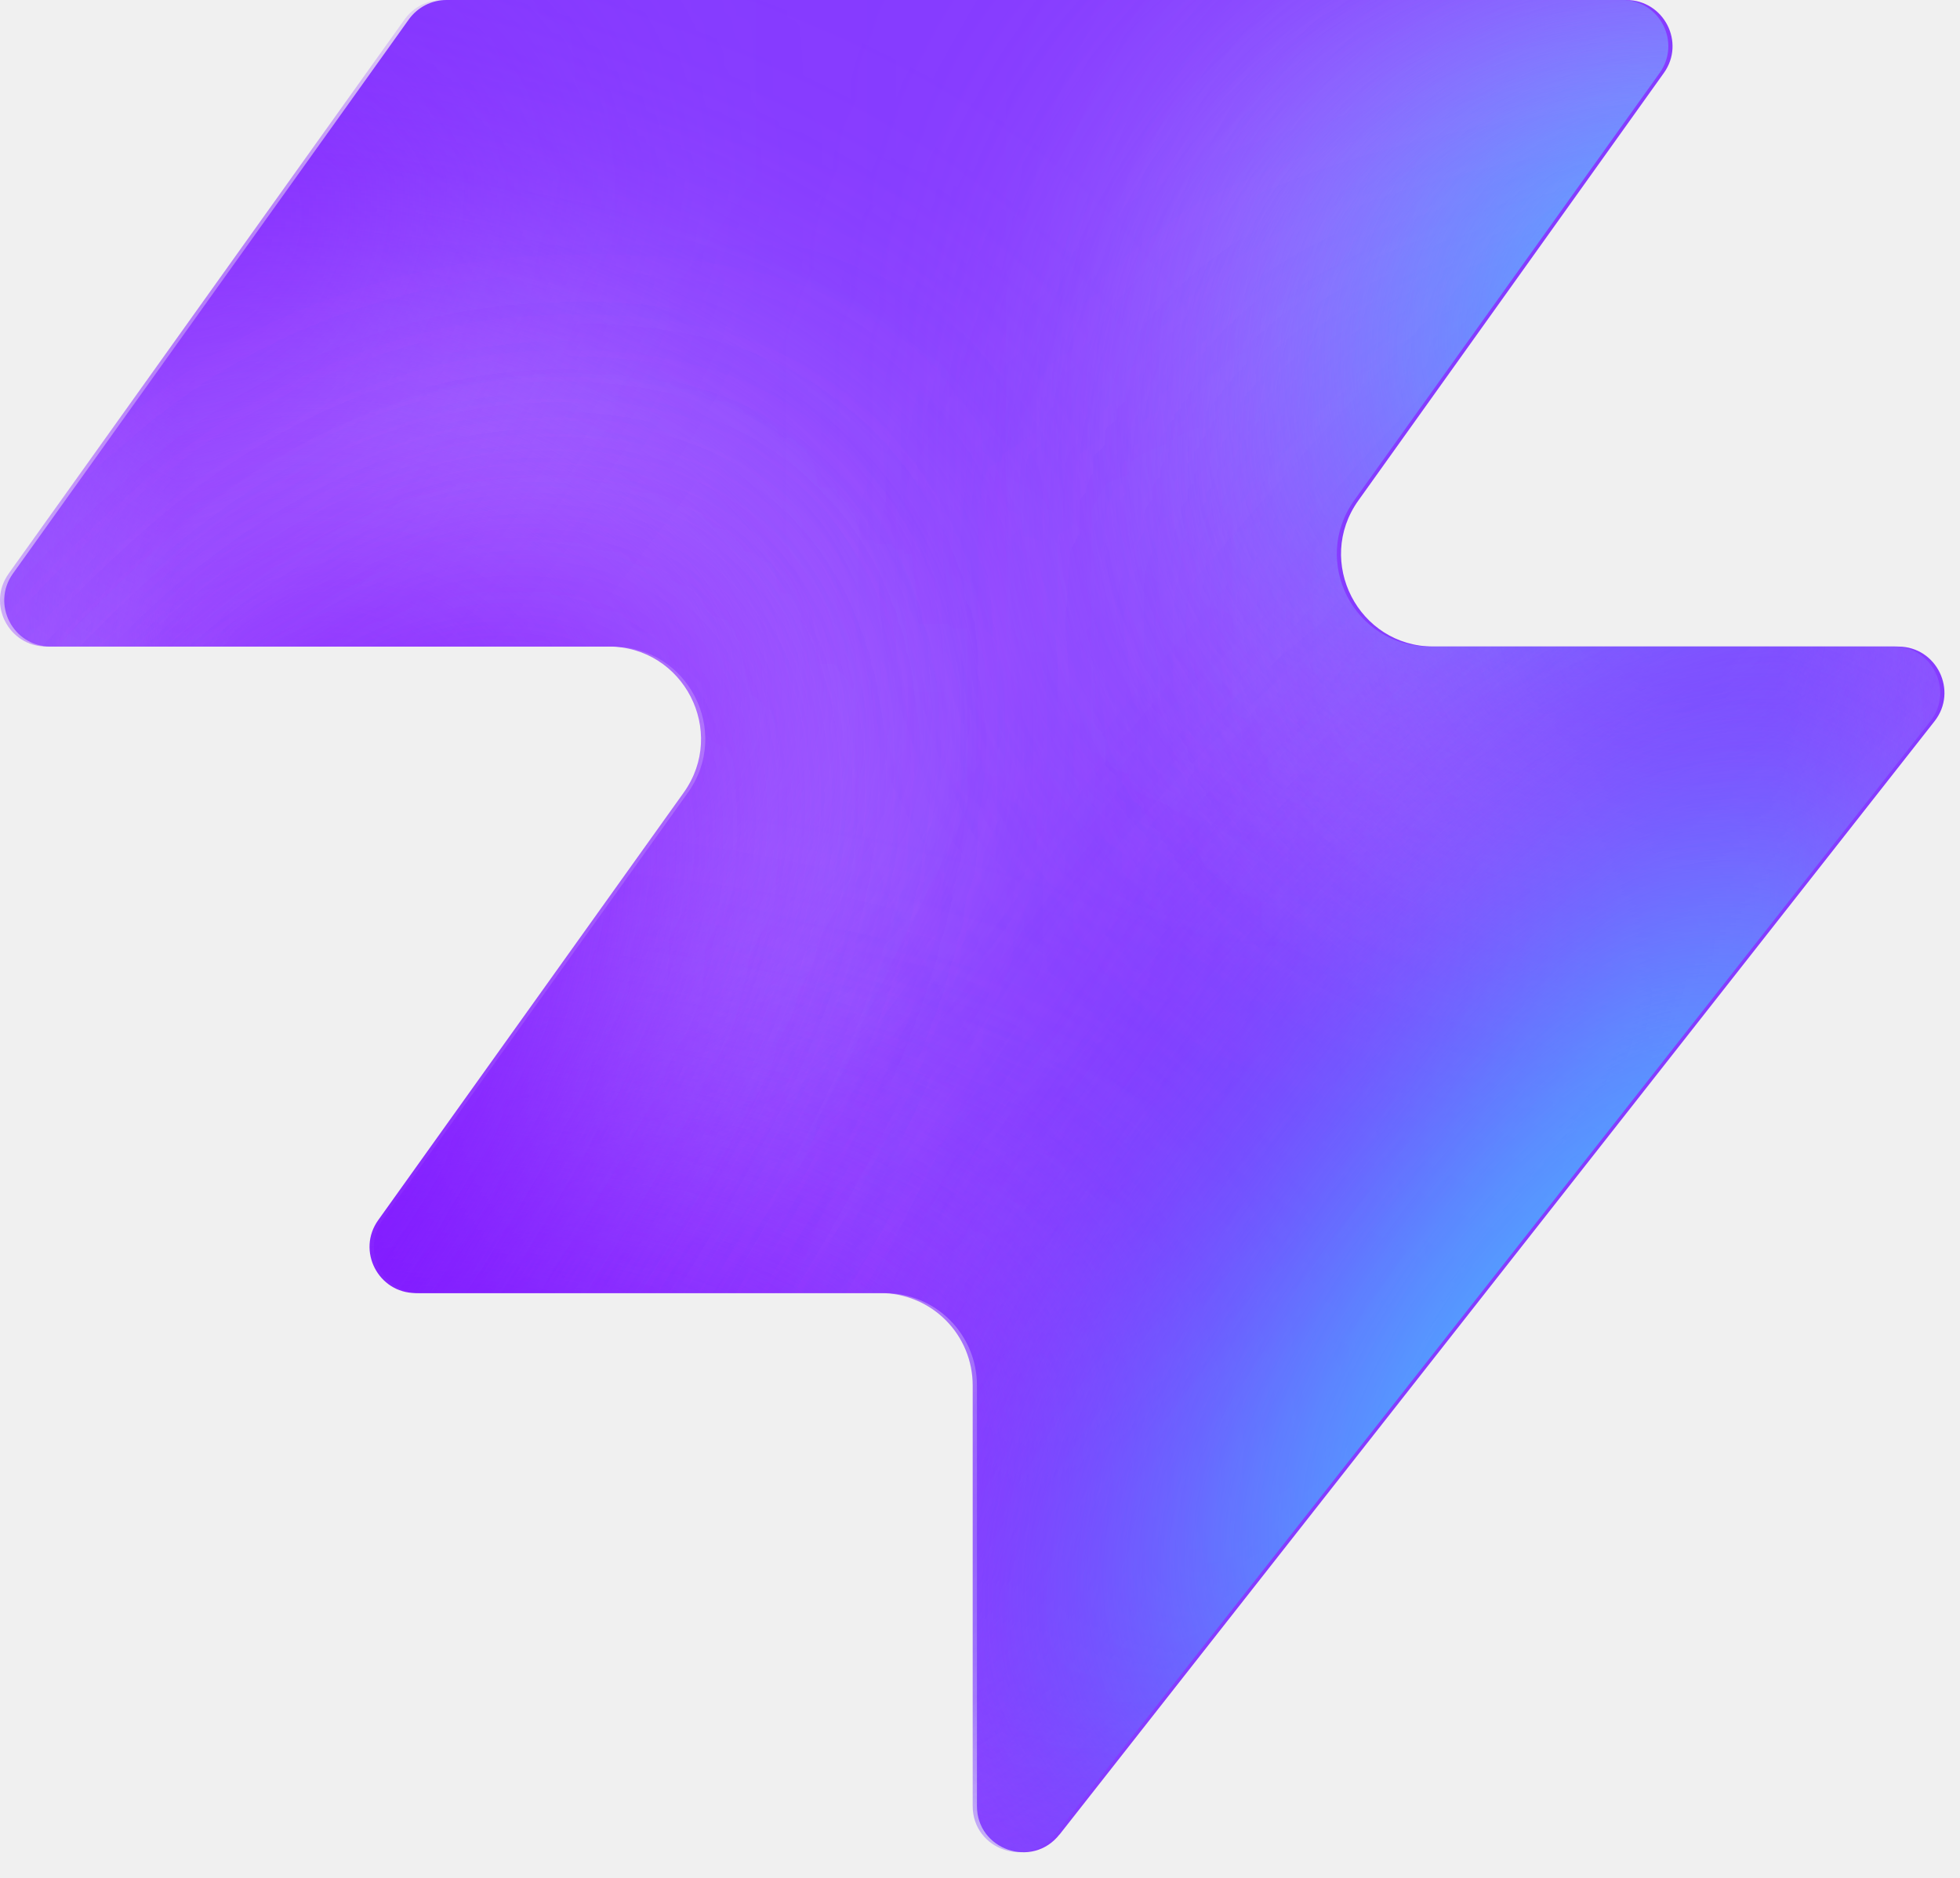
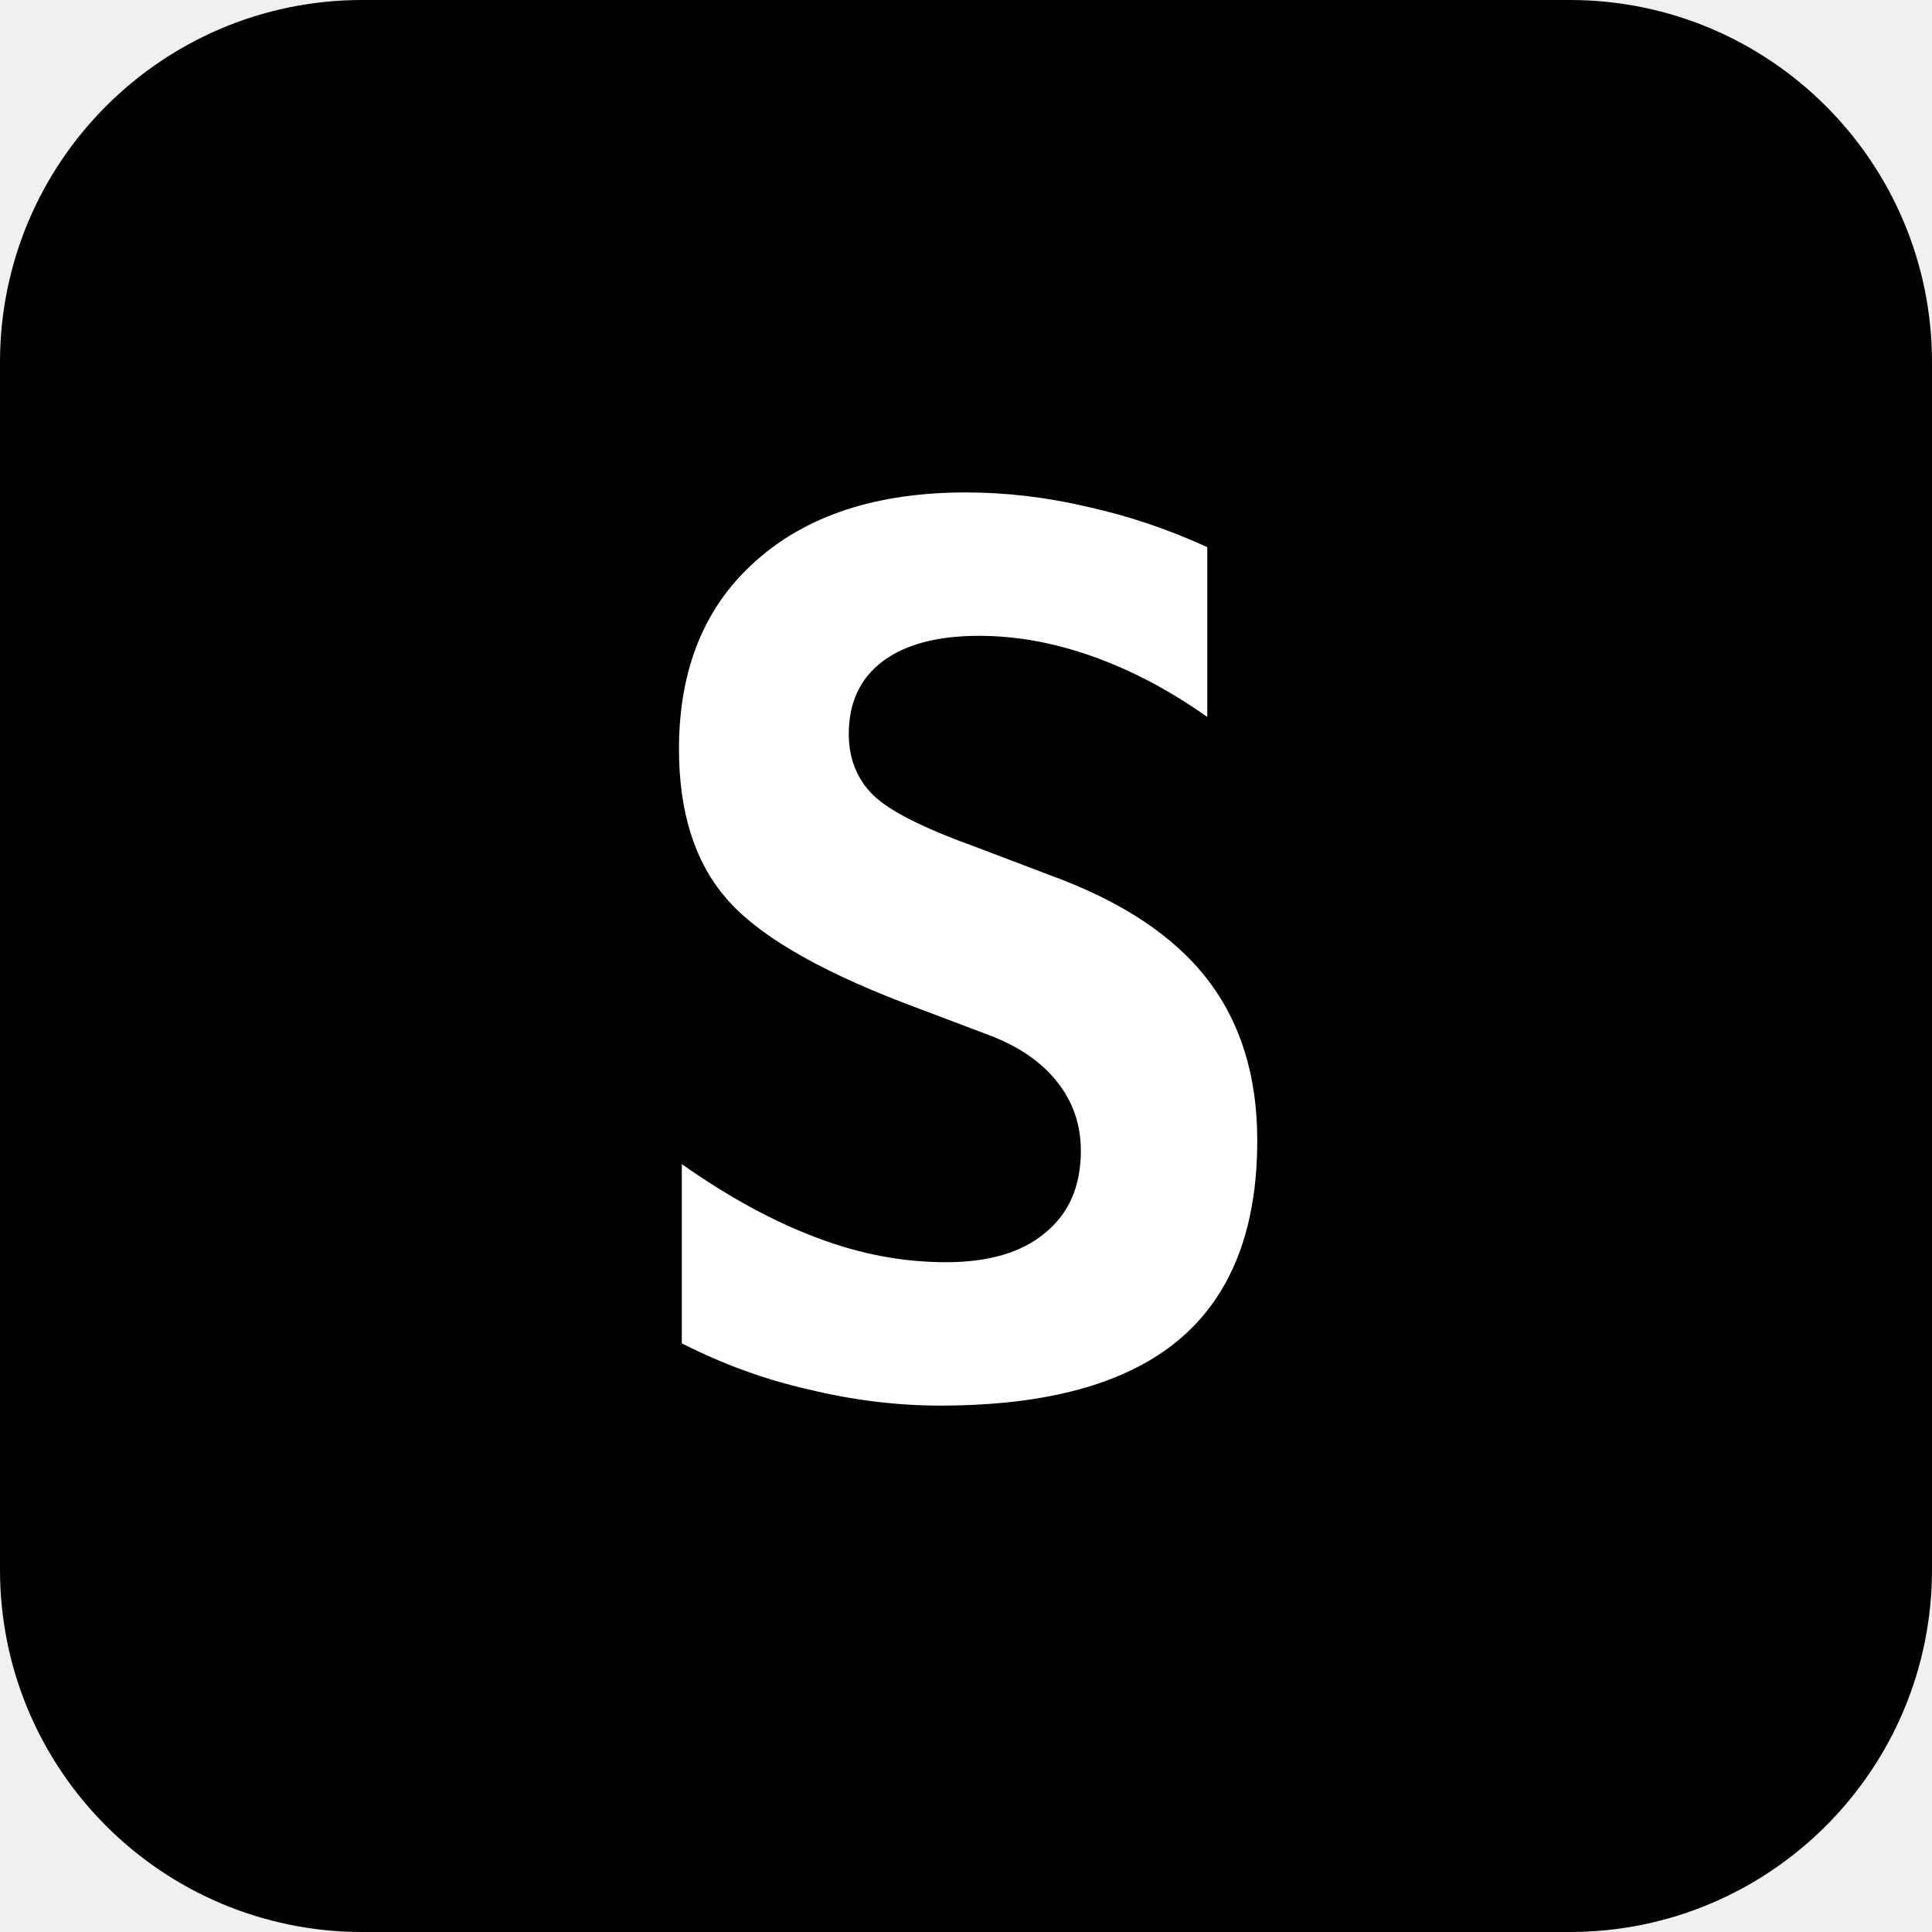
- <svg xmlns="http://www.w3.org/2000/svg" width="48" height="46" fill="none" viewBox="0 0 48 46">
-   <path fill="#863bff" d="M25.946 44.938c-.664.845-2.021.375-2.021-.698V33.937a2.26 2.26 0 0 0-2.262-2.262H10.287c-.92 0-1.456-1.04-.92-1.788l7.48-10.471c1.07-1.497 0-3.578-1.842-3.578H1.237c-.92 0-1.456-1.04-.92-1.788L10.013.474c.214-.297.556-.474.92-.474h28.894c.92 0 1.456 1.04.92 1.788l-7.48 10.471c-1.07 1.498 0 3.579 1.842 3.579h11.377c.943 0 1.473 1.088.89 1.83L25.947 44.94z" style="fill:#863bff;fill:color(display-p3 .525 .23 1);fill-opacity:1" />
-   <mask id="a" width="48" height="46" x="0" y="0" maskUnits="userSpaceOnUse" style="mask-type:alpha">
-     <path fill="#000" d="M25.842 44.938c-.664.844-2.021.375-2.021-.698V33.937a2.26 2.26 0 0 0-2.262-2.262H10.183c-.92 0-1.456-1.04-.92-1.788l7.48-10.471c1.07-1.498 0-3.579-1.842-3.579H1.133c-.92 0-1.456-1.04-.92-1.787L9.91.473c.214-.297.556-.474.92-.474h28.894c.92 0 1.456 1.04.92 1.788l-7.48 10.471c-1.07 1.498 0 3.578 1.842 3.578h11.377c.943 0 1.473 1.088.89 1.832L25.843 44.94z" style="fill:#000;fill-opacity:1" />
-   </mask>
-   <g mask="url(#a)">
-     <g filter="url(#b)">
-       <ellipse cx="5.508" cy="14.704" fill="#ede6ff" rx="5.508" ry="14.704" style="fill:#ede6ff;fill:color(display-p3 .927 .903 1);fill-opacity:1" transform="matrix(.00324 1 1 -.00324 -4.47 31.516)" />
-     </g>
-     <g filter="url(#c)">
-       <ellipse cx="10.399" cy="29.851" fill="#ede6ff" rx="10.399" ry="29.851" style="fill:#ede6ff;fill:color(display-p3 .927 .903 1);fill-opacity:1" transform="matrix(.00324 1 1 -.00324 -39.328 7.883)" />
-     </g>
-     <g filter="url(#d)">
-       <ellipse cx="5.508" cy="30.487" fill="#7e14ff" rx="5.508" ry="30.487" style="fill:#7e14ff;fill:color(display-p3 .492 .077 1);fill-opacity:1" transform="rotate(89.814 -25.913 -14.639)scale(1 -1)" />
-     </g>
-     <g filter="url(#e)">
-       <ellipse cx="5.508" cy="30.599" fill="#7e14ff" rx="5.508" ry="30.599" style="fill:#7e14ff;fill:color(display-p3 .492 .077 1);fill-opacity:1" transform="rotate(89.814 -32.644 -3.334)scale(1 -1)" />
-     </g>
-     <g filter="url(#f)">
-       <ellipse cx="5.508" cy="30.599" fill="#7e14ff" rx="5.508" ry="30.599" style="fill:#7e14ff;fill:color(display-p3 .492 .077 1);fill-opacity:1" transform="matrix(.00324 1 1 -.00324 -34.34 30.47)" />
-     </g>
-     <g filter="url(#g)">
-       <ellipse cx="14.072" cy="22.078" fill="#ede6ff" rx="14.072" ry="22.078" style="fill:#ede6ff;fill:color(display-p3 .927 .903 1);fill-opacity:1" transform="rotate(93.35 24.506 48.493)scale(-1 1)" />
-     </g>
-     <g filter="url(#h)">
-       <ellipse cx="3.47" cy="21.501" fill="#7e14ff" rx="3.47" ry="21.501" style="fill:#7e14ff;fill:color(display-p3 .492 .077 1);fill-opacity:1" transform="rotate(89.009 28.708 47.59)scale(-1 1)" />
-     </g>
-     <g filter="url(#i)">
-       <ellipse cx="3.47" cy="21.501" fill="#7e14ff" rx="3.47" ry="21.501" style="fill:#7e14ff;fill:color(display-p3 .492 .077 1);fill-opacity:1" transform="rotate(89.009 28.708 47.59)scale(-1 1)" />
-     </g>
-     <g filter="url(#j)">
-       <ellipse cx=".387" cy="8.972" fill="#7e14ff" rx="4.407" ry="29.108" style="fill:#7e14ff;fill:color(display-p3 .492 .077 1);fill-opacity:1" transform="rotate(39.51 .387 8.972)" />
-     </g>
-     <g filter="url(#k)">
-       <ellipse cx="47.523" cy="-6.092" fill="#7e14ff" rx="4.407" ry="29.108" style="fill:#7e14ff;fill:color(display-p3 .492 .077 1);fill-opacity:1" transform="rotate(37.892 47.523 -6.092)" />
-     </g>
-     <g filter="url(#l)">
-       <ellipse cx="41.412" cy="6.333" fill="#47bfff" rx="5.971" ry="9.665" style="fill:#47bfff;fill:color(display-p3 .28 .748 1);fill-opacity:1" transform="rotate(37.892 41.412 6.333)" />
-     </g>
-     <g filter="url(#m)">
-       <ellipse cx="-1.879" cy="38.332" fill="#7e14ff" rx="4.407" ry="29.108" style="fill:#7e14ff;fill:color(display-p3 .492 .077 1);fill-opacity:1" transform="rotate(37.892 -1.88 38.332)" />
-     </g>
-     <g filter="url(#n)">
-       <ellipse cx="-1.879" cy="38.332" fill="#7e14ff" rx="4.407" ry="29.108" style="fill:#7e14ff;fill:color(display-p3 .492 .077 1);fill-opacity:1" transform="rotate(37.892 -1.88 38.332)" />
-     </g>
-     <g filter="url(#o)">
-       <ellipse cx="35.651" cy="29.907" fill="#7e14ff" rx="4.407" ry="29.108" style="fill:#7e14ff;fill:color(display-p3 .492 .077 1);fill-opacity:1" transform="rotate(37.892 35.651 29.907)" />
-     </g>
-     <g filter="url(#p)">
-       <ellipse cx="38.418" cy="32.4" fill="#47bfff" rx="5.971" ry="15.297" style="fill:#47bfff;fill:color(display-p3 .28 .748 1);fill-opacity:1" transform="rotate(37.892 38.418 32.4)" />
-     </g>
-   </g>
-   <defs>
-     <filter id="b" width="60.045" height="41.654" x="-19.77" y="16.149" color-interpolation-filters="sRGB" filterUnits="userSpaceOnUse">
-       <feFlood flood-opacity="0" result="BackgroundImageFix" />
-       <feBlend in="SourceGraphic" in2="BackgroundImageFix" result="shape" />
-       <feGaussianBlur result="effect1_foregroundBlur_2002_17158" stdDeviation="7.659" />
-     </filter>
-     <filter id="c" width="90.34" height="51.437" x="-54.613" y="-7.533" color-interpolation-filters="sRGB" filterUnits="userSpaceOnUse">
-       <feFlood flood-opacity="0" result="BackgroundImageFix" />
-       <feBlend in="SourceGraphic" in2="BackgroundImageFix" result="shape" />
-       <feGaussianBlur result="effect1_foregroundBlur_2002_17158" stdDeviation="7.659" />
-     </filter>
-     <filter id="d" width="79.355" height="29.4" x="-49.64" y="2.03" color-interpolation-filters="sRGB" filterUnits="userSpaceOnUse">
-       <feFlood flood-opacity="0" result="BackgroundImageFix" />
-       <feBlend in="SourceGraphic" in2="BackgroundImageFix" result="shape" />
-       <feGaussianBlur result="effect1_foregroundBlur_2002_17158" stdDeviation="4.596" />
-     </filter>
-     <filter id="e" width="79.579" height="29.4" x="-45.045" y="20.029" color-interpolation-filters="sRGB" filterUnits="userSpaceOnUse">
-       <feFlood flood-opacity="0" result="BackgroundImageFix" />
-       <feBlend in="SourceGraphic" in2="BackgroundImageFix" result="shape" />
-       <feGaussianBlur result="effect1_foregroundBlur_2002_17158" stdDeviation="4.596" />
-     </filter>
-     <filter id="f" width="79.579" height="29.4" x="-43.513" y="21.178" color-interpolation-filters="sRGB" filterUnits="userSpaceOnUse">
-       <feFlood flood-opacity="0" result="BackgroundImageFix" />
-       <feBlend in="SourceGraphic" in2="BackgroundImageFix" result="shape" />
-       <feGaussianBlur result="effect1_foregroundBlur_2002_17158" stdDeviation="4.596" />
-     </filter>
-     <filter id="g" width="74.749" height="58.852" x="15.756" y="-17.901" color-interpolation-filters="sRGB" filterUnits="userSpaceOnUse">
-       <feFlood flood-opacity="0" result="BackgroundImageFix" />
-       <feBlend in="SourceGraphic" in2="BackgroundImageFix" result="shape" />
-       <feGaussianBlur result="effect1_foregroundBlur_2002_17158" stdDeviation="7.659" />
-     </filter>
-     <filter id="h" width="61.377" height="25.362" x="23.548" y="2.284" color-interpolation-filters="sRGB" filterUnits="userSpaceOnUse">
-       <feFlood flood-opacity="0" result="BackgroundImageFix" />
-       <feBlend in="SourceGraphic" in2="BackgroundImageFix" result="shape" />
-       <feGaussianBlur result="effect1_foregroundBlur_2002_17158" stdDeviation="4.596" />
-     </filter>
-     <filter id="i" width="61.377" height="25.362" x="23.548" y="2.284" color-interpolation-filters="sRGB" filterUnits="userSpaceOnUse">
-       <feFlood flood-opacity="0" result="BackgroundImageFix" />
-       <feBlend in="SourceGraphic" in2="BackgroundImageFix" result="shape" />
-       <feGaussianBlur result="effect1_foregroundBlur_2002_17158" stdDeviation="4.596" />
-     </filter>
-     <filter id="j" width="56.045" height="63.649" x="-27.636" y="-22.853" color-interpolation-filters="sRGB" filterUnits="userSpaceOnUse">
-       <feFlood flood-opacity="0" result="BackgroundImageFix" />
-       <feBlend in="SourceGraphic" in2="BackgroundImageFix" result="shape" />
-       <feGaussianBlur result="effect1_foregroundBlur_2002_17158" stdDeviation="4.596" />
-     </filter>
-     <filter id="k" width="54.814" height="64.646" x="20.116" y="-38.415" color-interpolation-filters="sRGB" filterUnits="userSpaceOnUse">
-       <feFlood flood-opacity="0" result="BackgroundImageFix" />
-       <feBlend in="SourceGraphic" in2="BackgroundImageFix" result="shape" />
-       <feGaussianBlur result="effect1_foregroundBlur_2002_17158" stdDeviation="4.596" />
-     </filter>
-     <filter id="l" width="33.541" height="35.313" x="24.641" y="-11.323" color-interpolation-filters="sRGB" filterUnits="userSpaceOnUse">
-       <feFlood flood-opacity="0" result="BackgroundImageFix" />
-       <feBlend in="SourceGraphic" in2="BackgroundImageFix" result="shape" />
-       <feGaussianBlur result="effect1_foregroundBlur_2002_17158" stdDeviation="4.596" />
-     </filter>
-     <filter id="m" width="54.814" height="64.646" x="-29.286" y="6.009" color-interpolation-filters="sRGB" filterUnits="userSpaceOnUse">
-       <feFlood flood-opacity="0" result="BackgroundImageFix" />
-       <feBlend in="SourceGraphic" in2="BackgroundImageFix" result="shape" />
-       <feGaussianBlur result="effect1_foregroundBlur_2002_17158" stdDeviation="4.596" />
-     </filter>
-     <filter id="n" width="54.814" height="64.646" x="-29.286" y="6.009" color-interpolation-filters="sRGB" filterUnits="userSpaceOnUse">
-       <feFlood flood-opacity="0" result="BackgroundImageFix" />
-       <feBlend in="SourceGraphic" in2="BackgroundImageFix" result="shape" />
-       <feGaussianBlur result="effect1_foregroundBlur_2002_17158" stdDeviation="4.596" />
-     </filter>
-     <filter id="o" width="54.814" height="64.646" x="8.244" y="-2.416" color-interpolation-filters="sRGB" filterUnits="userSpaceOnUse">
-       <feFlood flood-opacity="0" result="BackgroundImageFix" />
-       <feBlend in="SourceGraphic" in2="BackgroundImageFix" result="shape" />
-       <feGaussianBlur result="effect1_foregroundBlur_2002_17158" stdDeviation="4.596" />
-     </filter>
-     <filter id="p" width="39.409" height="43.623" x="18.713" y="10.588" color-interpolation-filters="sRGB" filterUnits="userSpaceOnUse">
-       <feFlood flood-opacity="0" result="BackgroundImageFix" />
-       <feBlend in="SourceGraphic" in2="BackgroundImageFix" result="shape" />
-       <feGaussianBlur result="effect1_foregroundBlur_2002_17158" stdDeviation="4.596" />
-     </filter>
-   </defs>
+ <svg xmlns="http://www.w3.org/2000/svg" viewBox="0 0 32 32">
+   <rect width="32" height="32" rx="6" fill="#000" />
+   <text x="16" y="23" text-anchor="middle" font-family="monospace" font-weight="bold" font-size="20" fill="#fff">S</text>
</svg>
